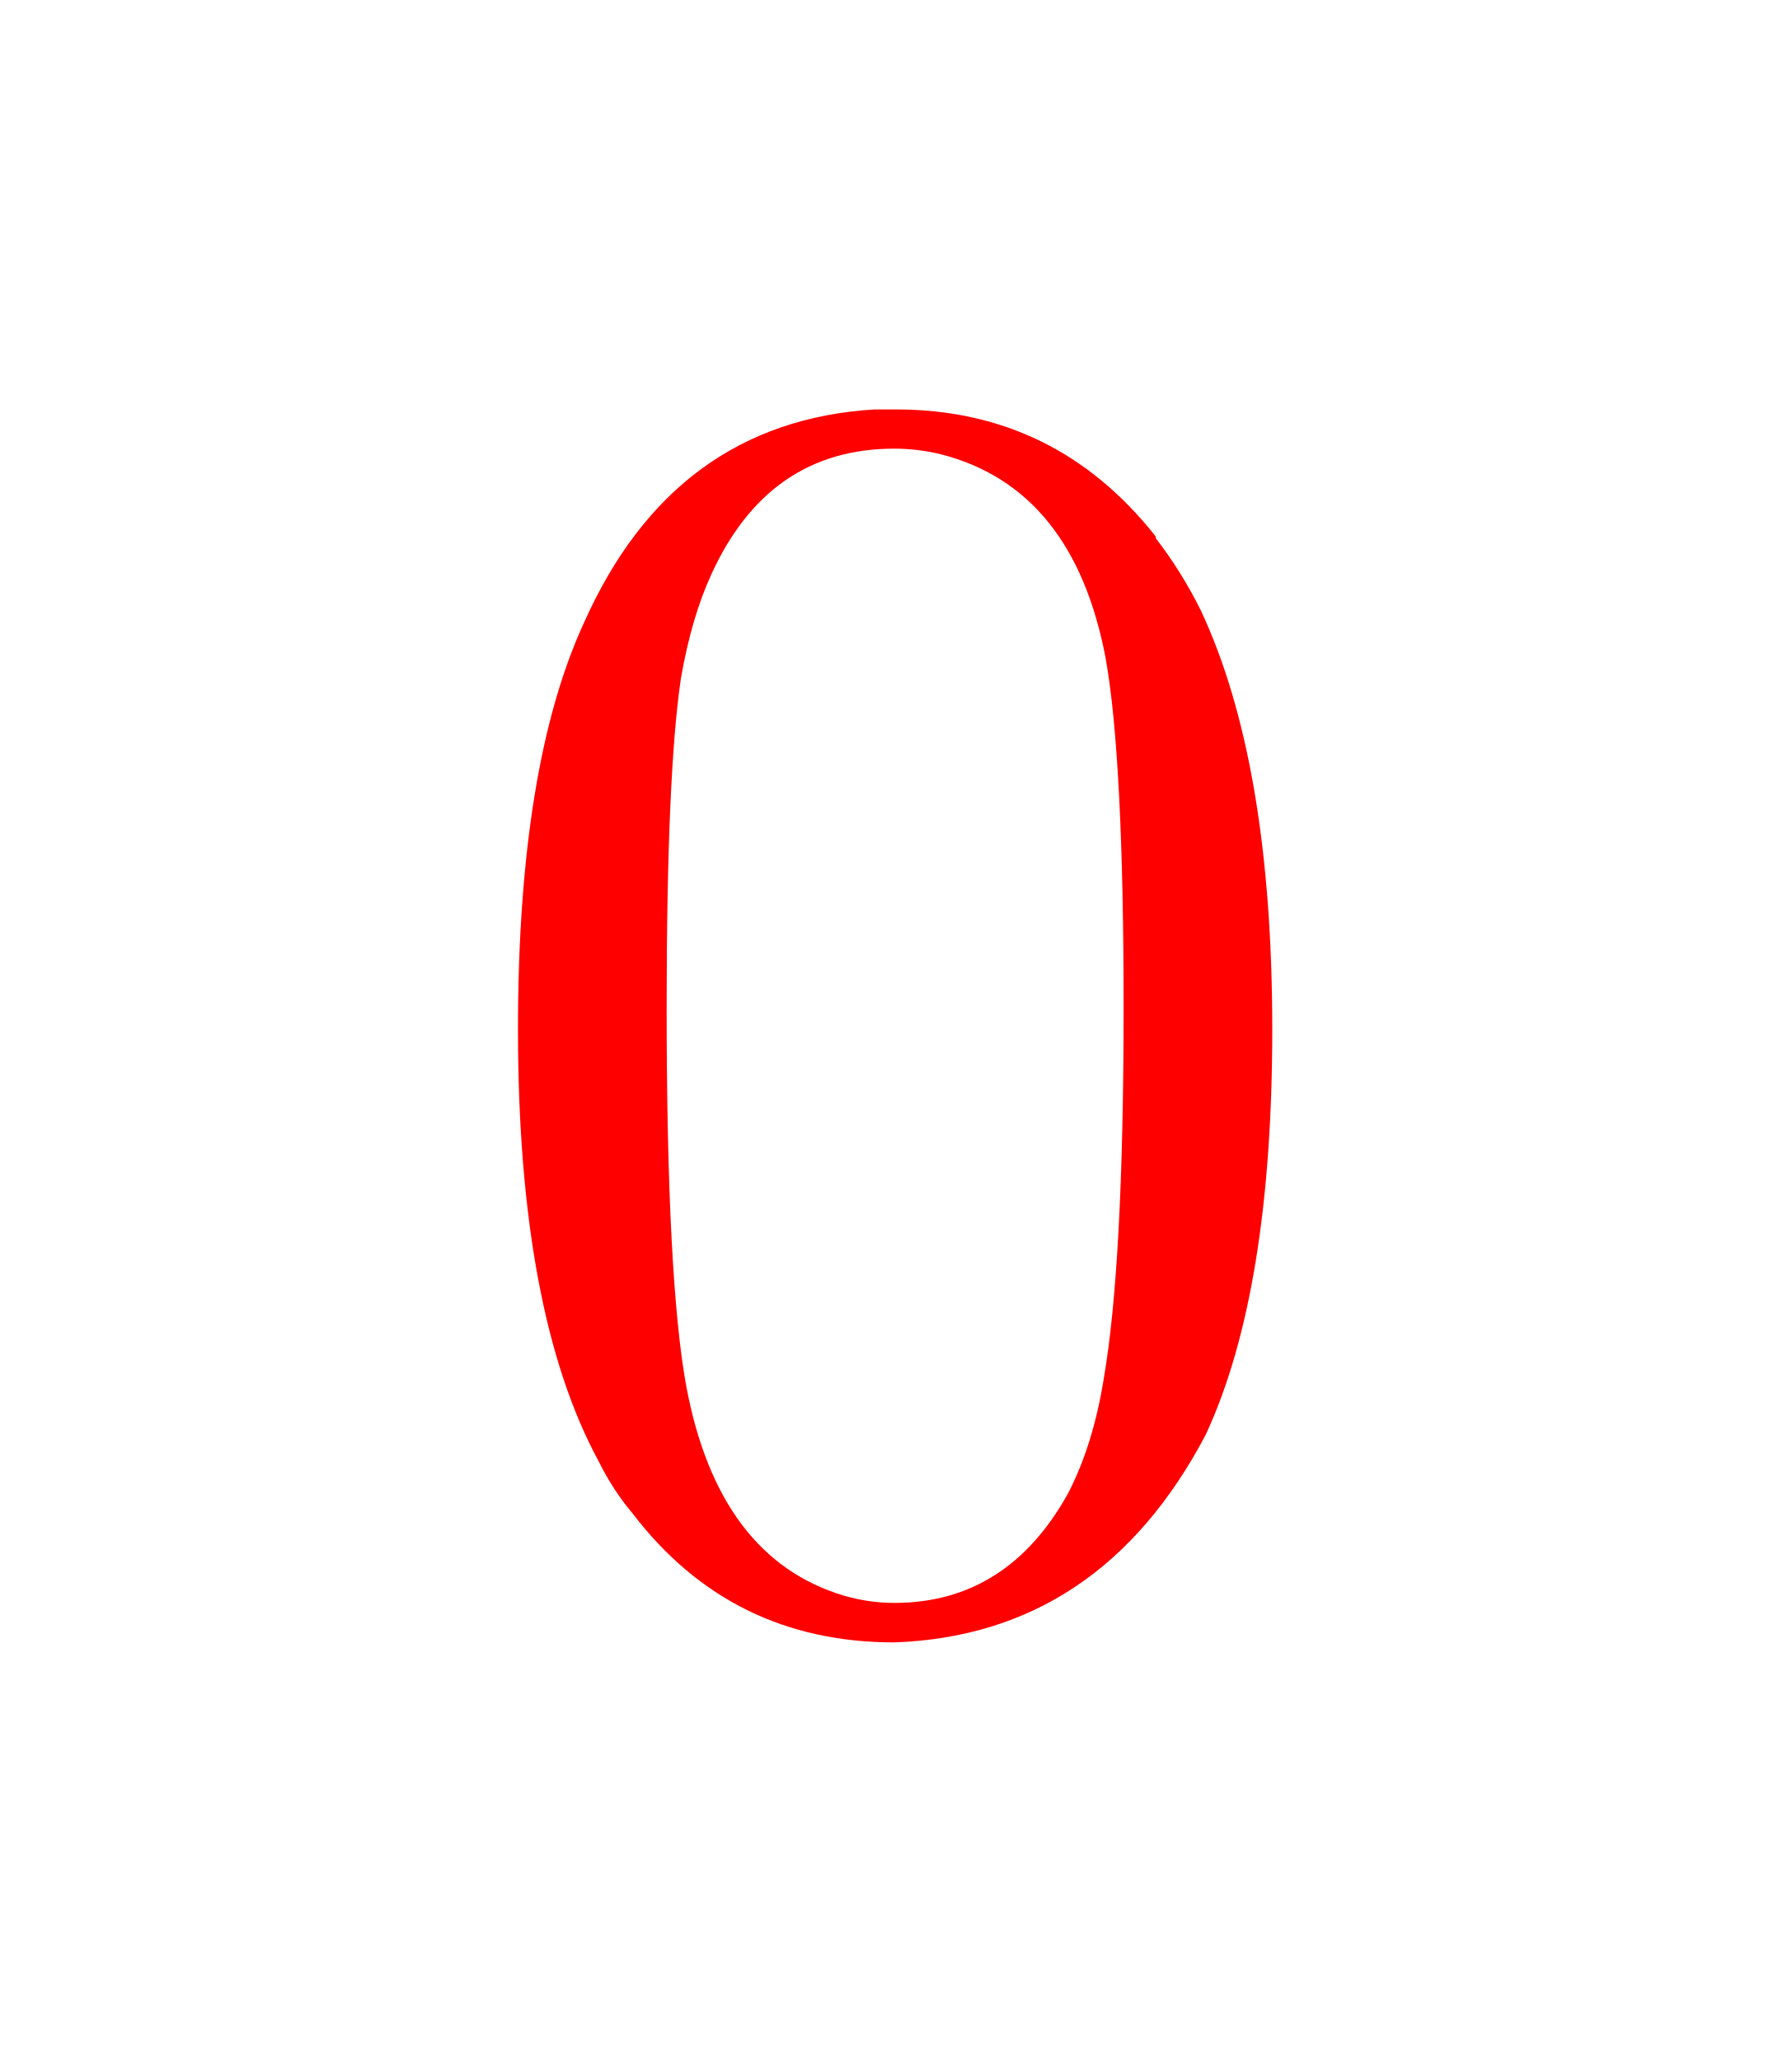
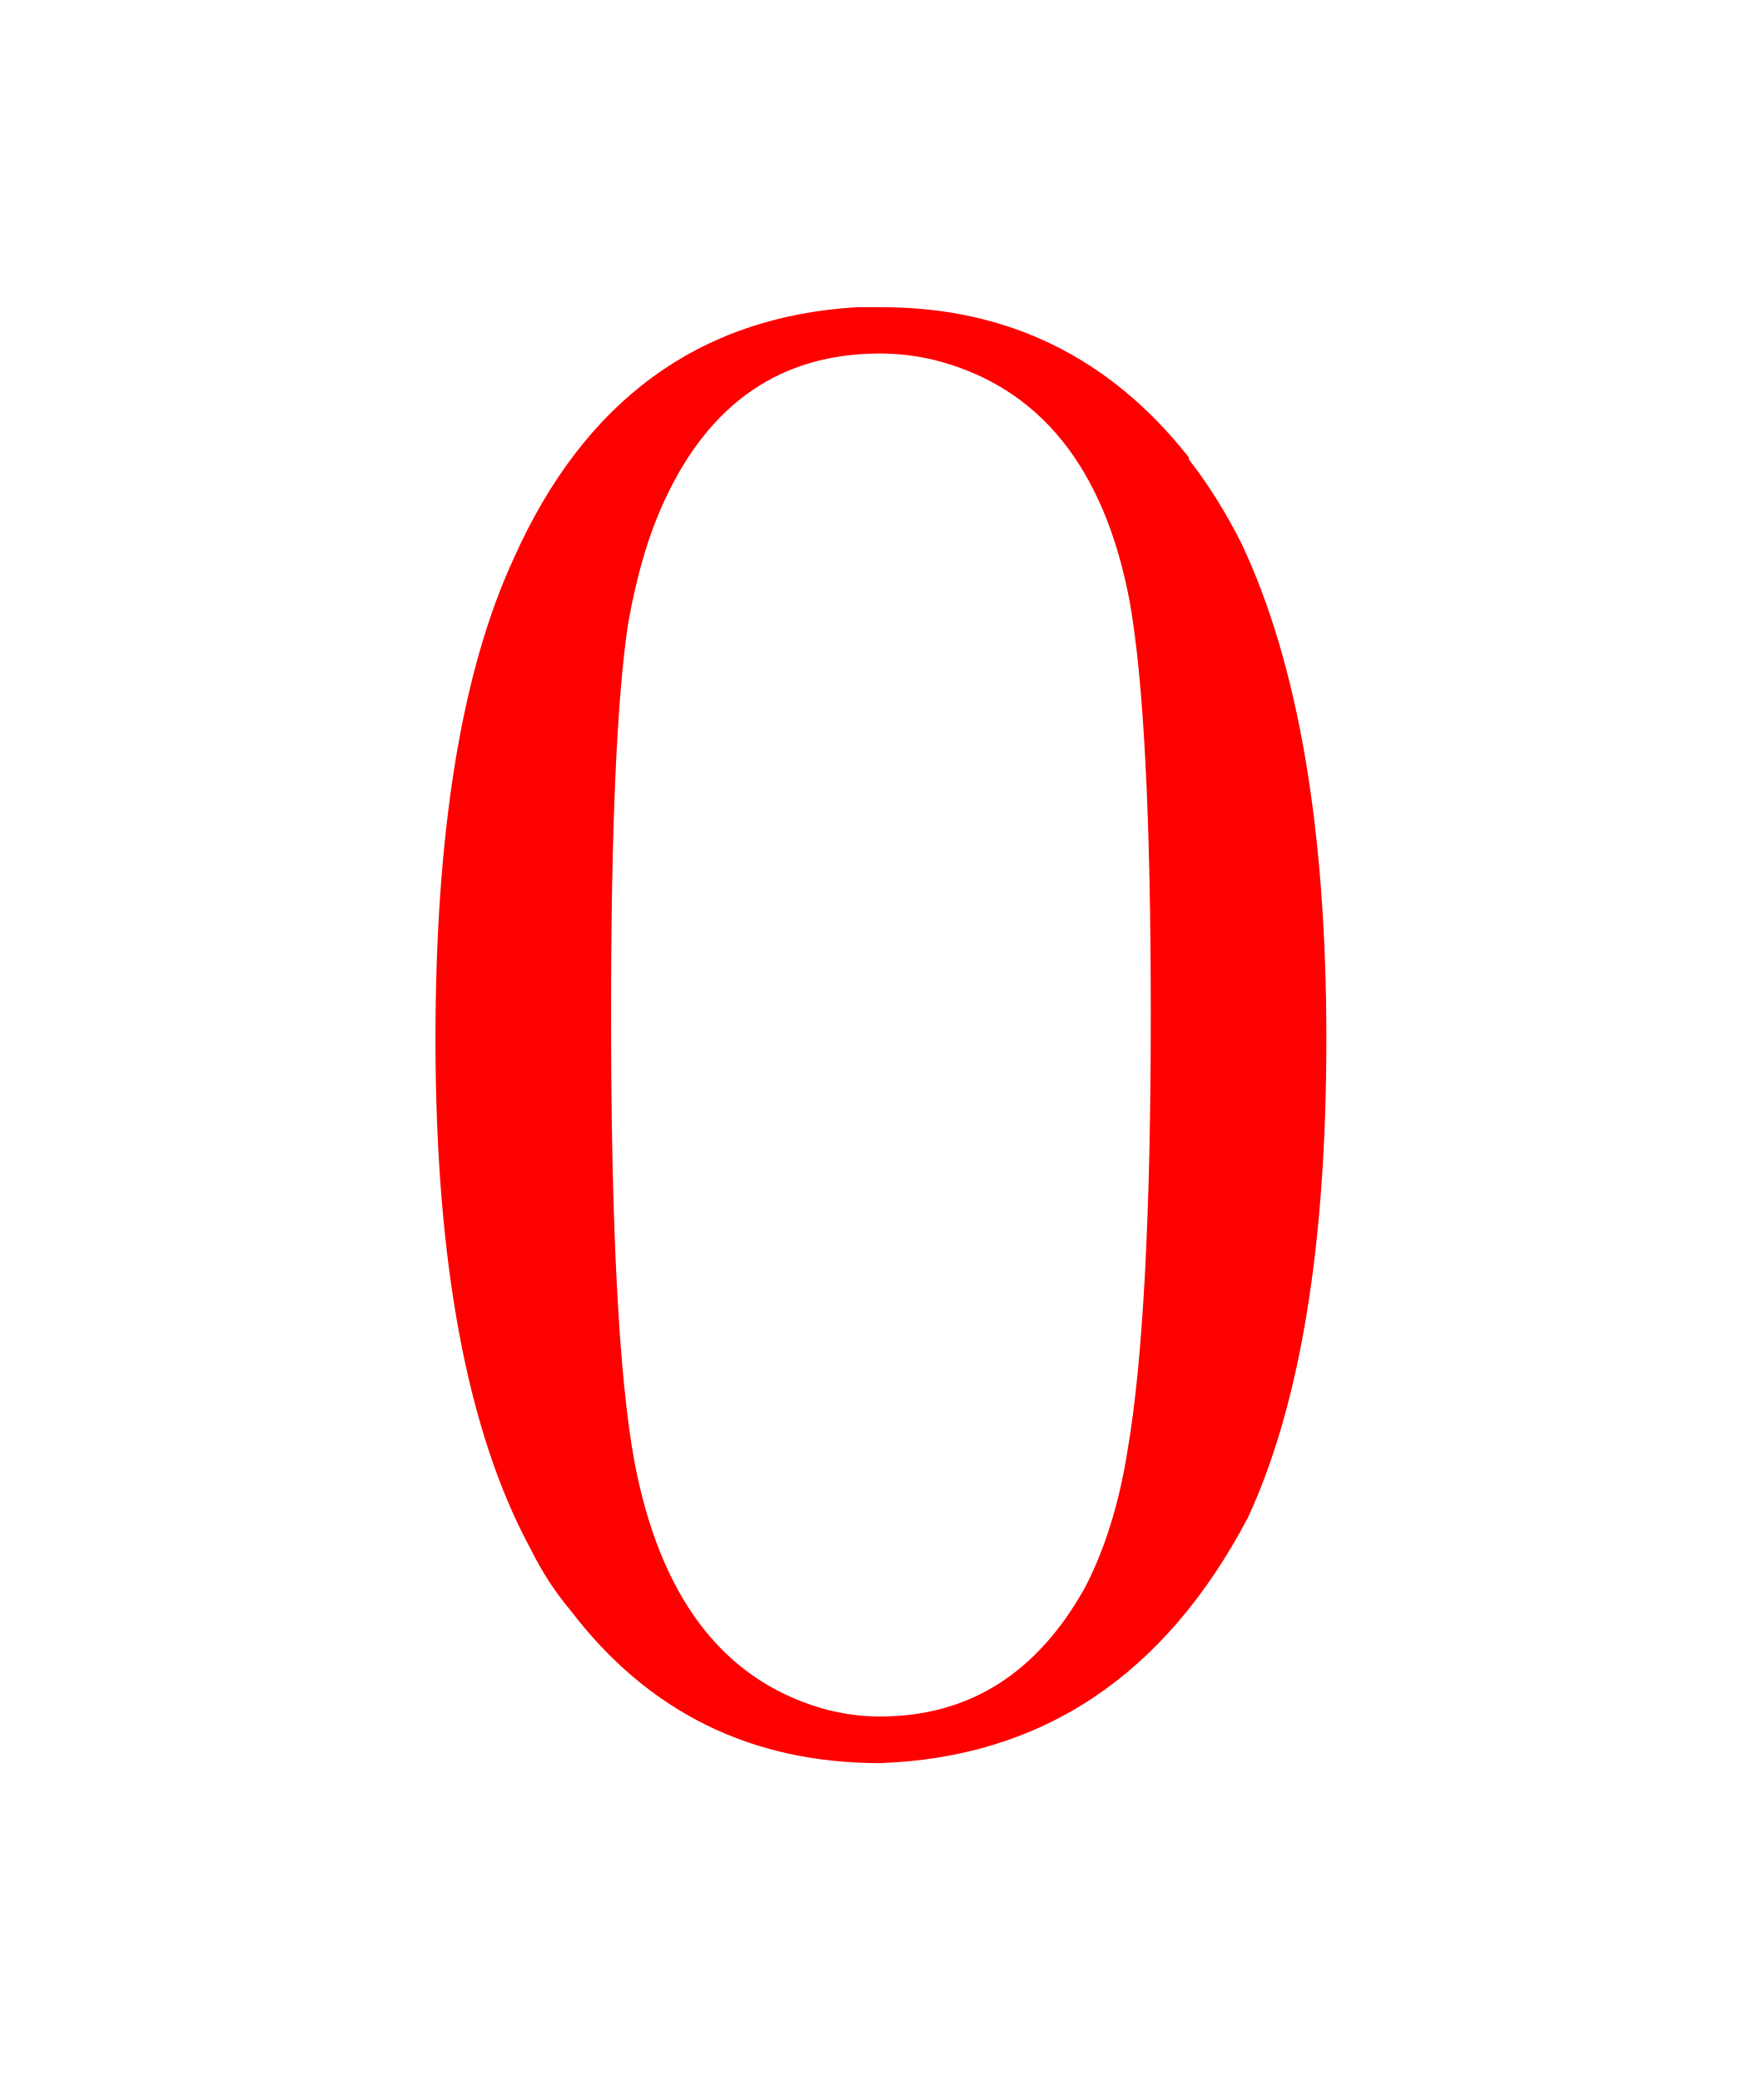
- <svg xmlns="http://www.w3.org/2000/svg" style="fill-opacity:1; color-rendering:auto; color-interpolation:auto; text-rendering:auto; stroke:black; stroke-linecap:square; stroke-miterlimit:10; shape-rendering:auto; stroke-opacity:1; fill:black; stroke-dasharray:none; font-weight:normal; stroke-width:1; font-family:'Dialog'; font-style:normal; stroke-linejoin:miter; font-size:12px; stroke-dashoffset:0; image-rendering:auto;" width="60" height="69">
+ <svg xmlns="http://www.w3.org/2000/svg" style="fill-opacity:1; color-rendering:auto; color-interpolation:auto; text-rendering:auto; stroke:black; stroke-linecap:square; stroke-miterlimit:10; shape-rendering:auto; stroke-opacity:1; fill:black; stroke-dasharray:none; font-weight:normal; stroke-width:1; font-family:'Dialog'; font-style:normal; stroke-linejoin:miter; font-size:12px; stroke-dashoffset:0; image-rendering:auto;" width="50" height="59">
  <defs id="genericDefs" />
  <g id="eq">
-     <g transform="scale(60,60) translate(0.25,0.8944) scale(0.01,0.01)" style="font-size:100px; fill:red; text-rendering:geometricPrecision; image-rendering:optimizeQuality; color-rendering:optimizeQuality; font-family:'jlm_cmr10'; stroke:red; color-interpolation:linearRGB;">
+     <g transform="scale(60,60) translate(0.1667,0.8111) scale(0.01,0.01)" style="font-size:100px; fill:red; text-rendering:geometricPrecision; image-rendering:optimizeQuality; color-rendering:optimizeQuality; font-family:'jlm_cmr10'; stroke:red; color-interpolation:linearRGB;">
      <path style="stroke:none;" d="M46 -32 Q46 -17.406 42.297 -9.406 Q36.406 1.797 24.906 2.203 Q15.797 2.203 10.297 -5 Q9.203 -6.297 8.406 -7.906 Q3.906 -16.203 3.906 -32 Q3.906 -46.703 7.594 -54.703 Q12.594 -65.906 23.797 -66.594 L25 -66.594 Q33.906 -66.594 39.5 -59.5 L39.5 -59.406 Q40.906 -57.594 42 -55.406 Q46 -46.906 46 -32 ZM24.906 0 L24.906 0 Q31.203 0 34.594 -6.094 Q36 -8.797 36.594 -12.5 Q37.703 -18.906 37.703 -33.203 Q37.703 -47.094 36.703 -52.703 Q34.906 -62.203 27.5 -64.094 Q26.203 -64.406 24.906 -64.406 Q17.906 -64.406 14.703 -57.406 Q13.594 -55 13 -51.594 Q12.203 -46.203 12.203 -33.203 Q12.203 -18.094 13.297 -12.094 Q15.094 -2.5 22.094 -0.406 Q23.5 0 24.906 0 Z" />
    </g>
  </g>
</svg>
